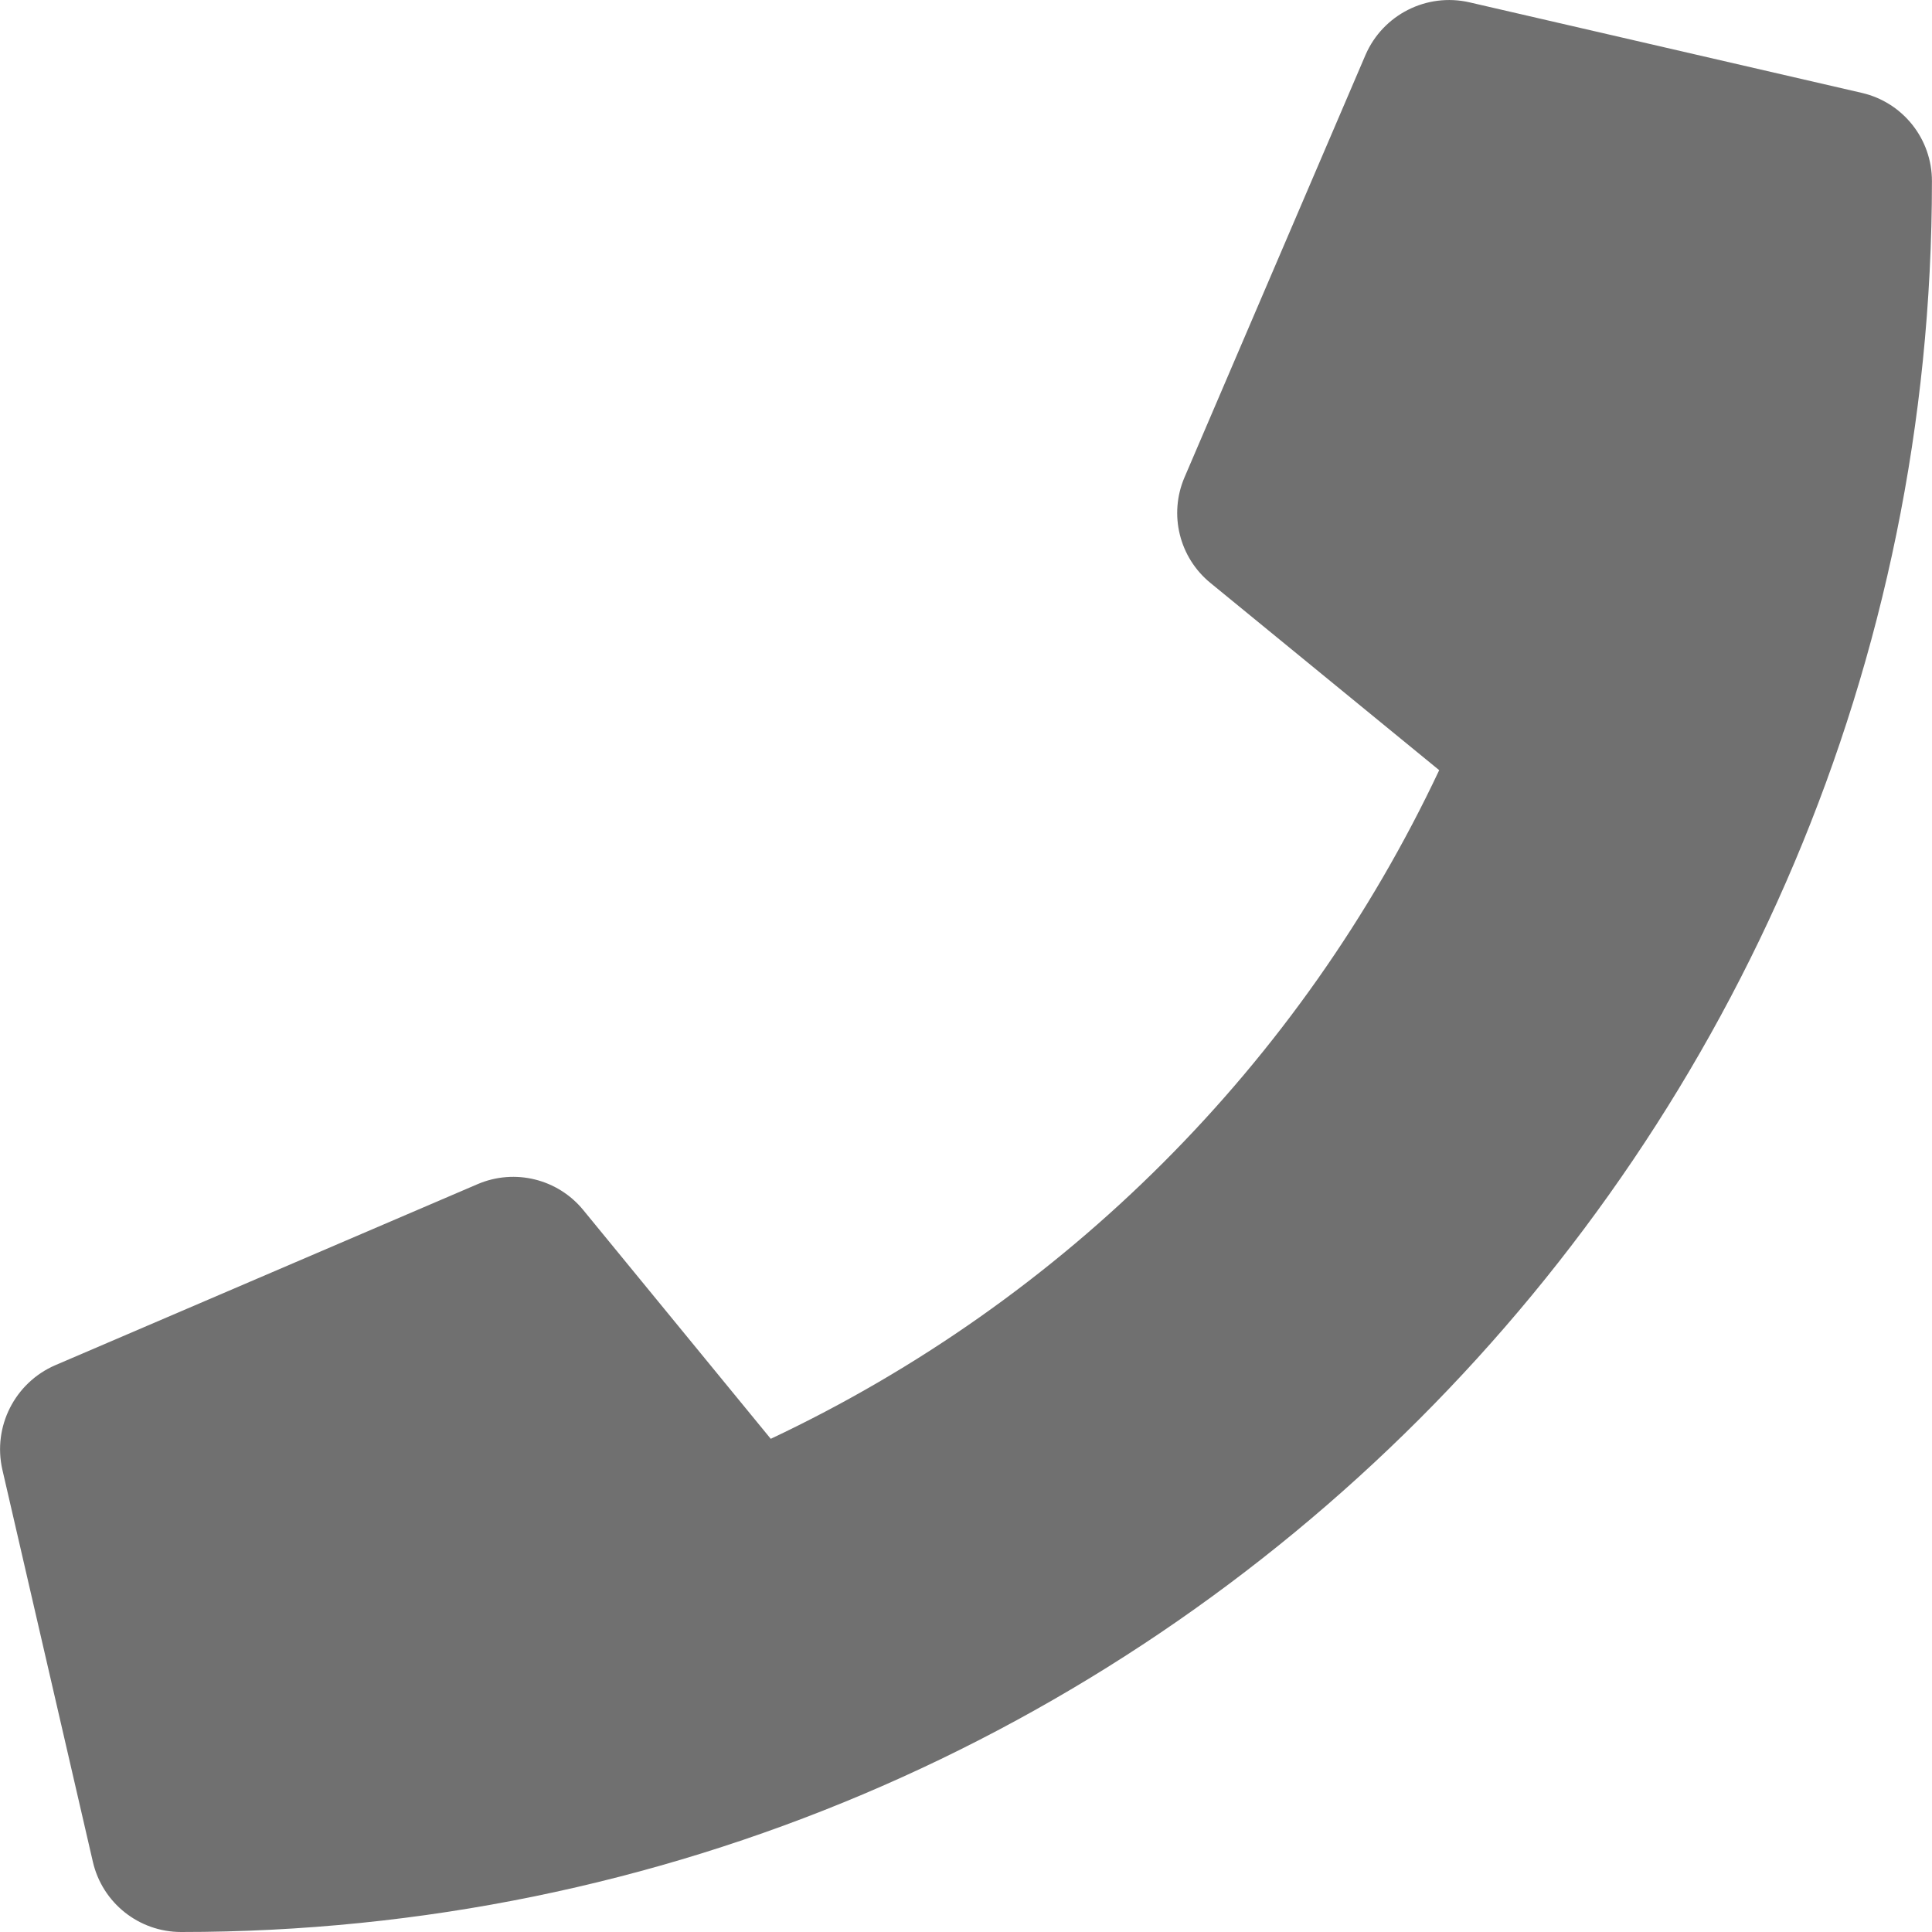
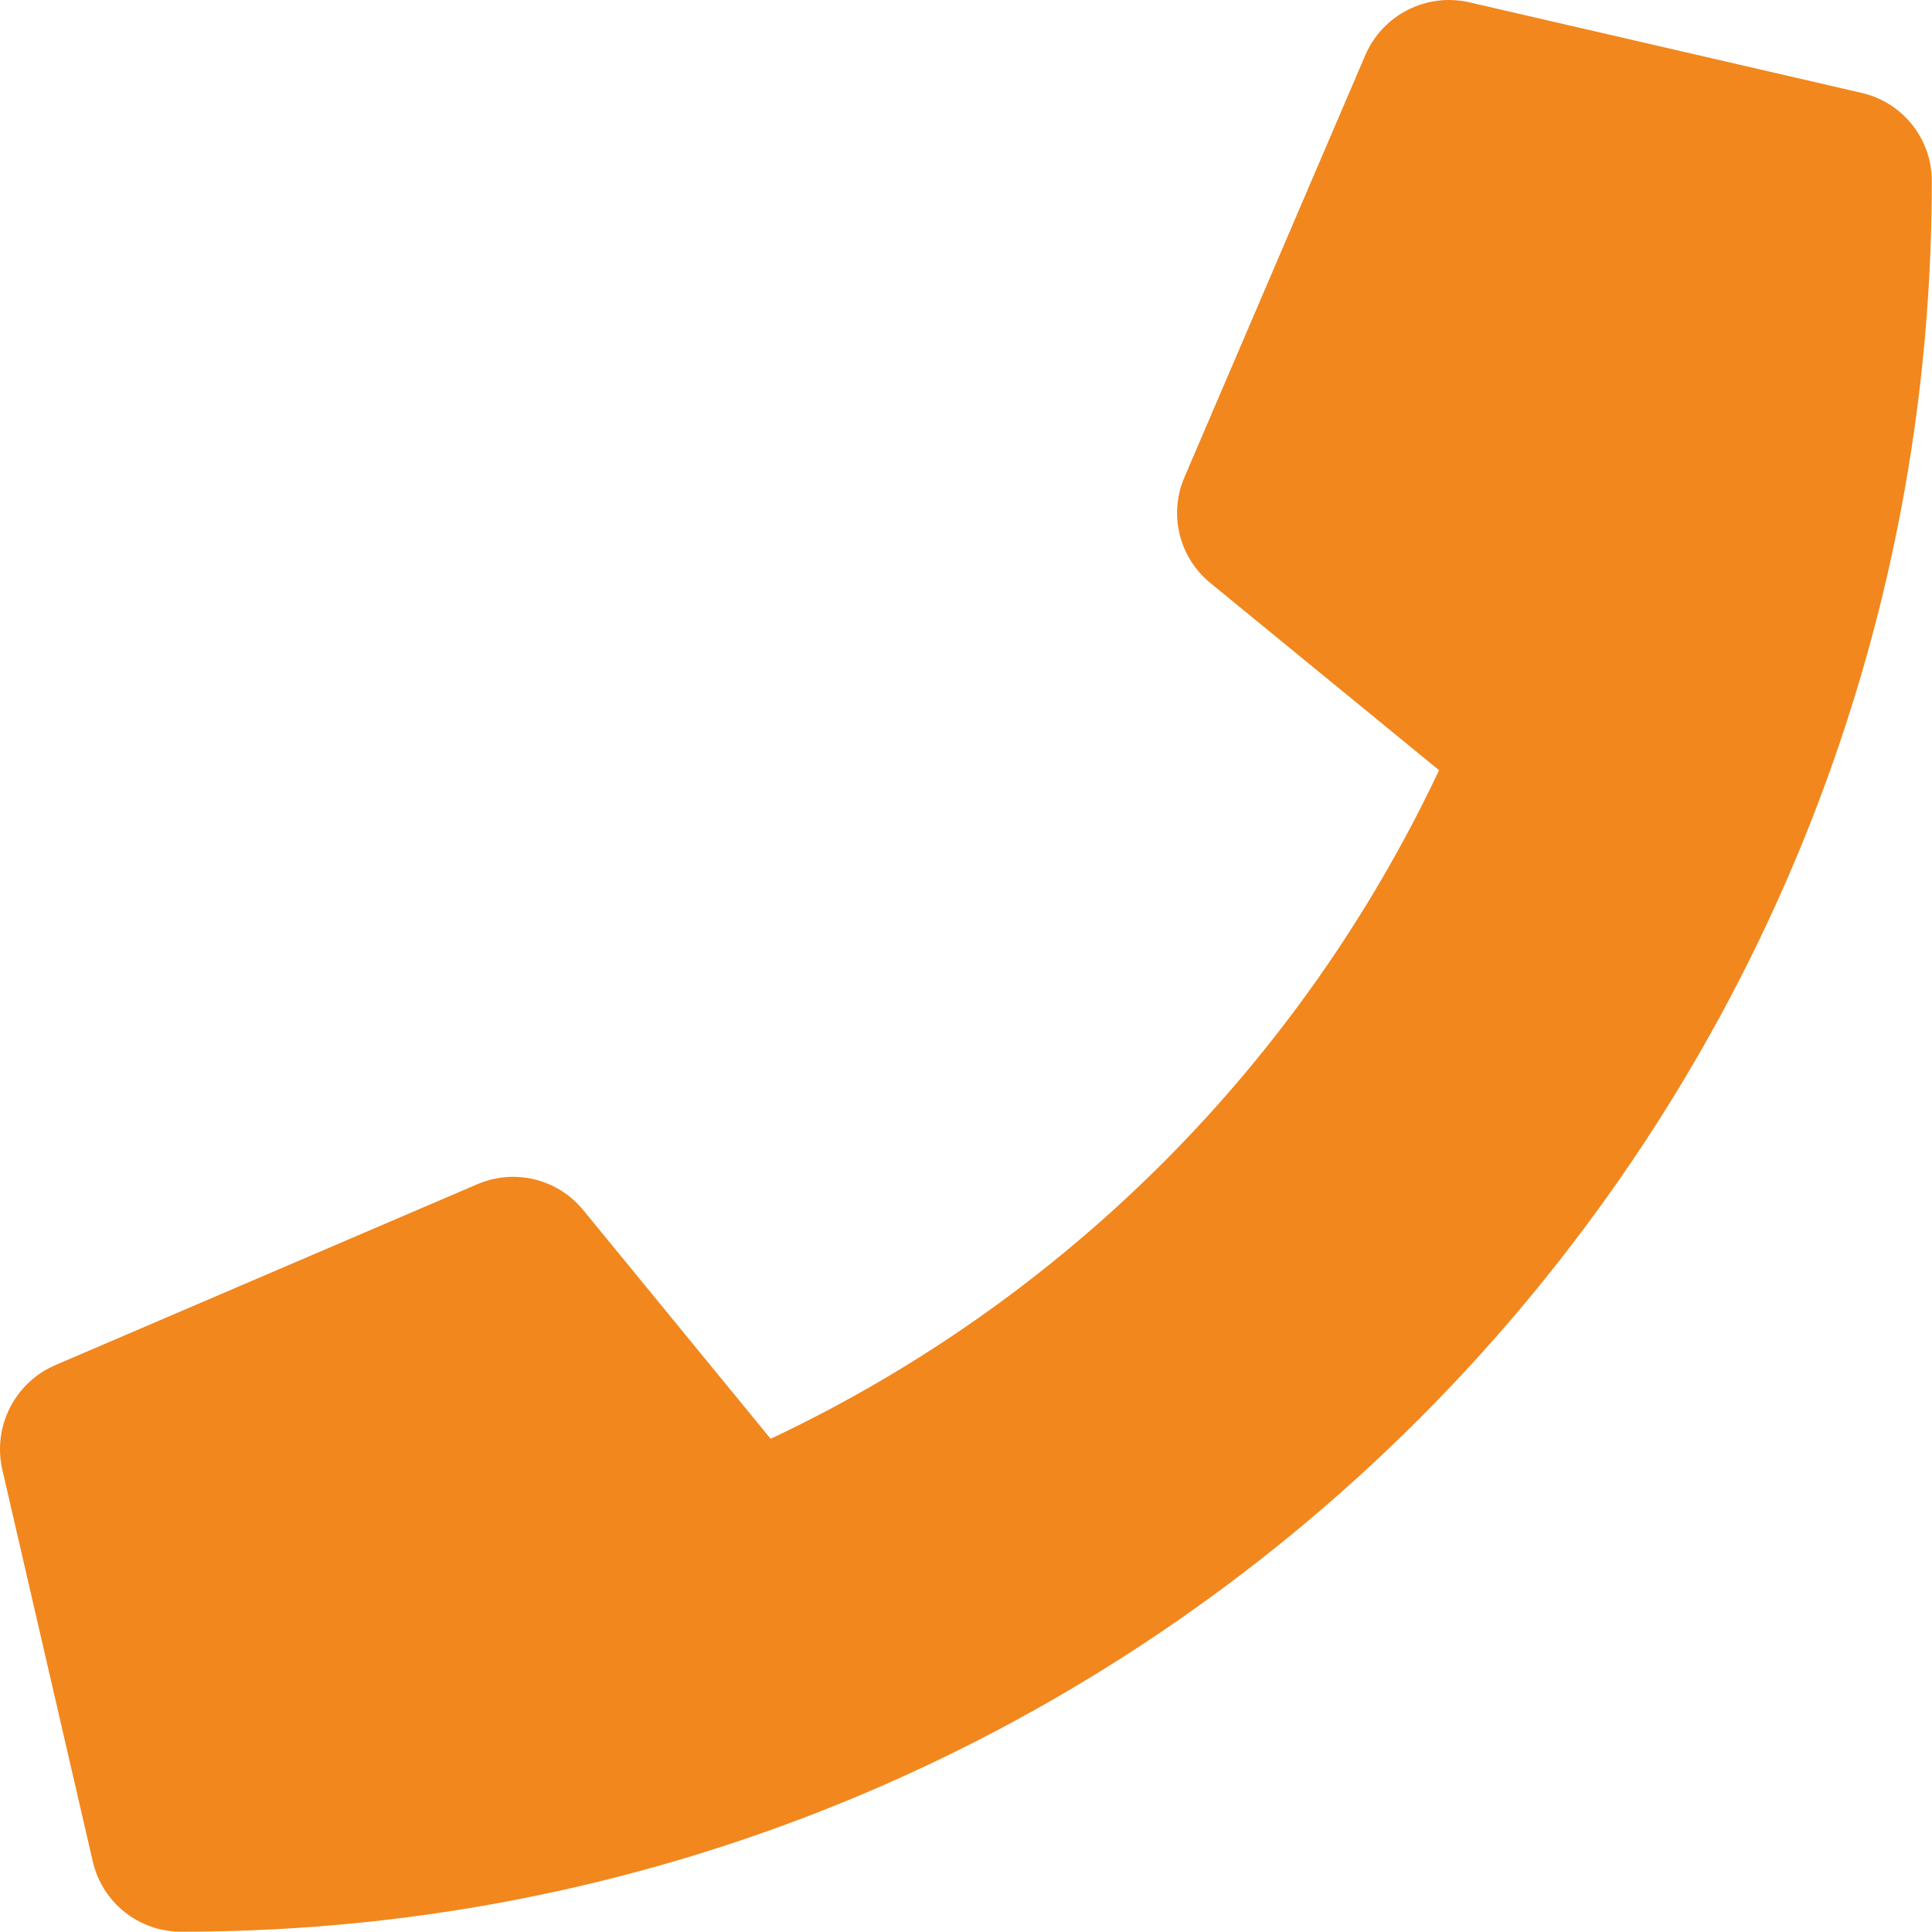
- <svg xmlns="http://www.w3.org/2000/svg" width="30.105" height="30.105" viewBox="0 0 30.105 30.105">
-   <defs>
-     <style>.a{fill:#707070;}</style>
-   </defs>
-   <path class="a" d="M29,1.436,22.886.025a1.42,1.42,0,0,0-1.617.817L18.447,7.428a1.408,1.408,0,0,0,.406,1.646l3.563,2.916A21.791,21.791,0,0,1,12,22.409L9.08,18.846a1.41,1.41,0,0,0-1.646-.406L.849,21.263a1.428,1.428,0,0,0-.823,1.623L1.437,29a1.411,1.411,0,0,0,1.376,1.094A27.279,27.279,0,0,0,30.094,2.812,1.409,1.409,0,0,0,29,1.436Z" transform="translate(0.01 0.011)" />
+ <svg xmlns="http://www.w3.org/2000/svg" width="34.559" height="34.561" viewBox="0 0 34.559 34.561">
+   <path id="phone" d="M33.3,1.661,26.284.041a1.63,1.63,0,0,0-1.856.938L21.188,8.54a1.616,1.616,0,0,0,.466,1.89l4.09,3.348A25.016,25.016,0,0,1,13.787,25.738l-3.352-4.09a1.619,1.619,0,0,0-1.89-.466L.986,24.422a1.639,1.639,0,0,0-.945,1.863L1.661,33.3a1.62,1.62,0,0,0,1.58,1.256A31.317,31.317,0,0,0,34.559,3.238,1.618,1.618,0,0,0,33.3,1.661Z" transform="translate(-0.001)" fill="#f2871d" />
</svg>
